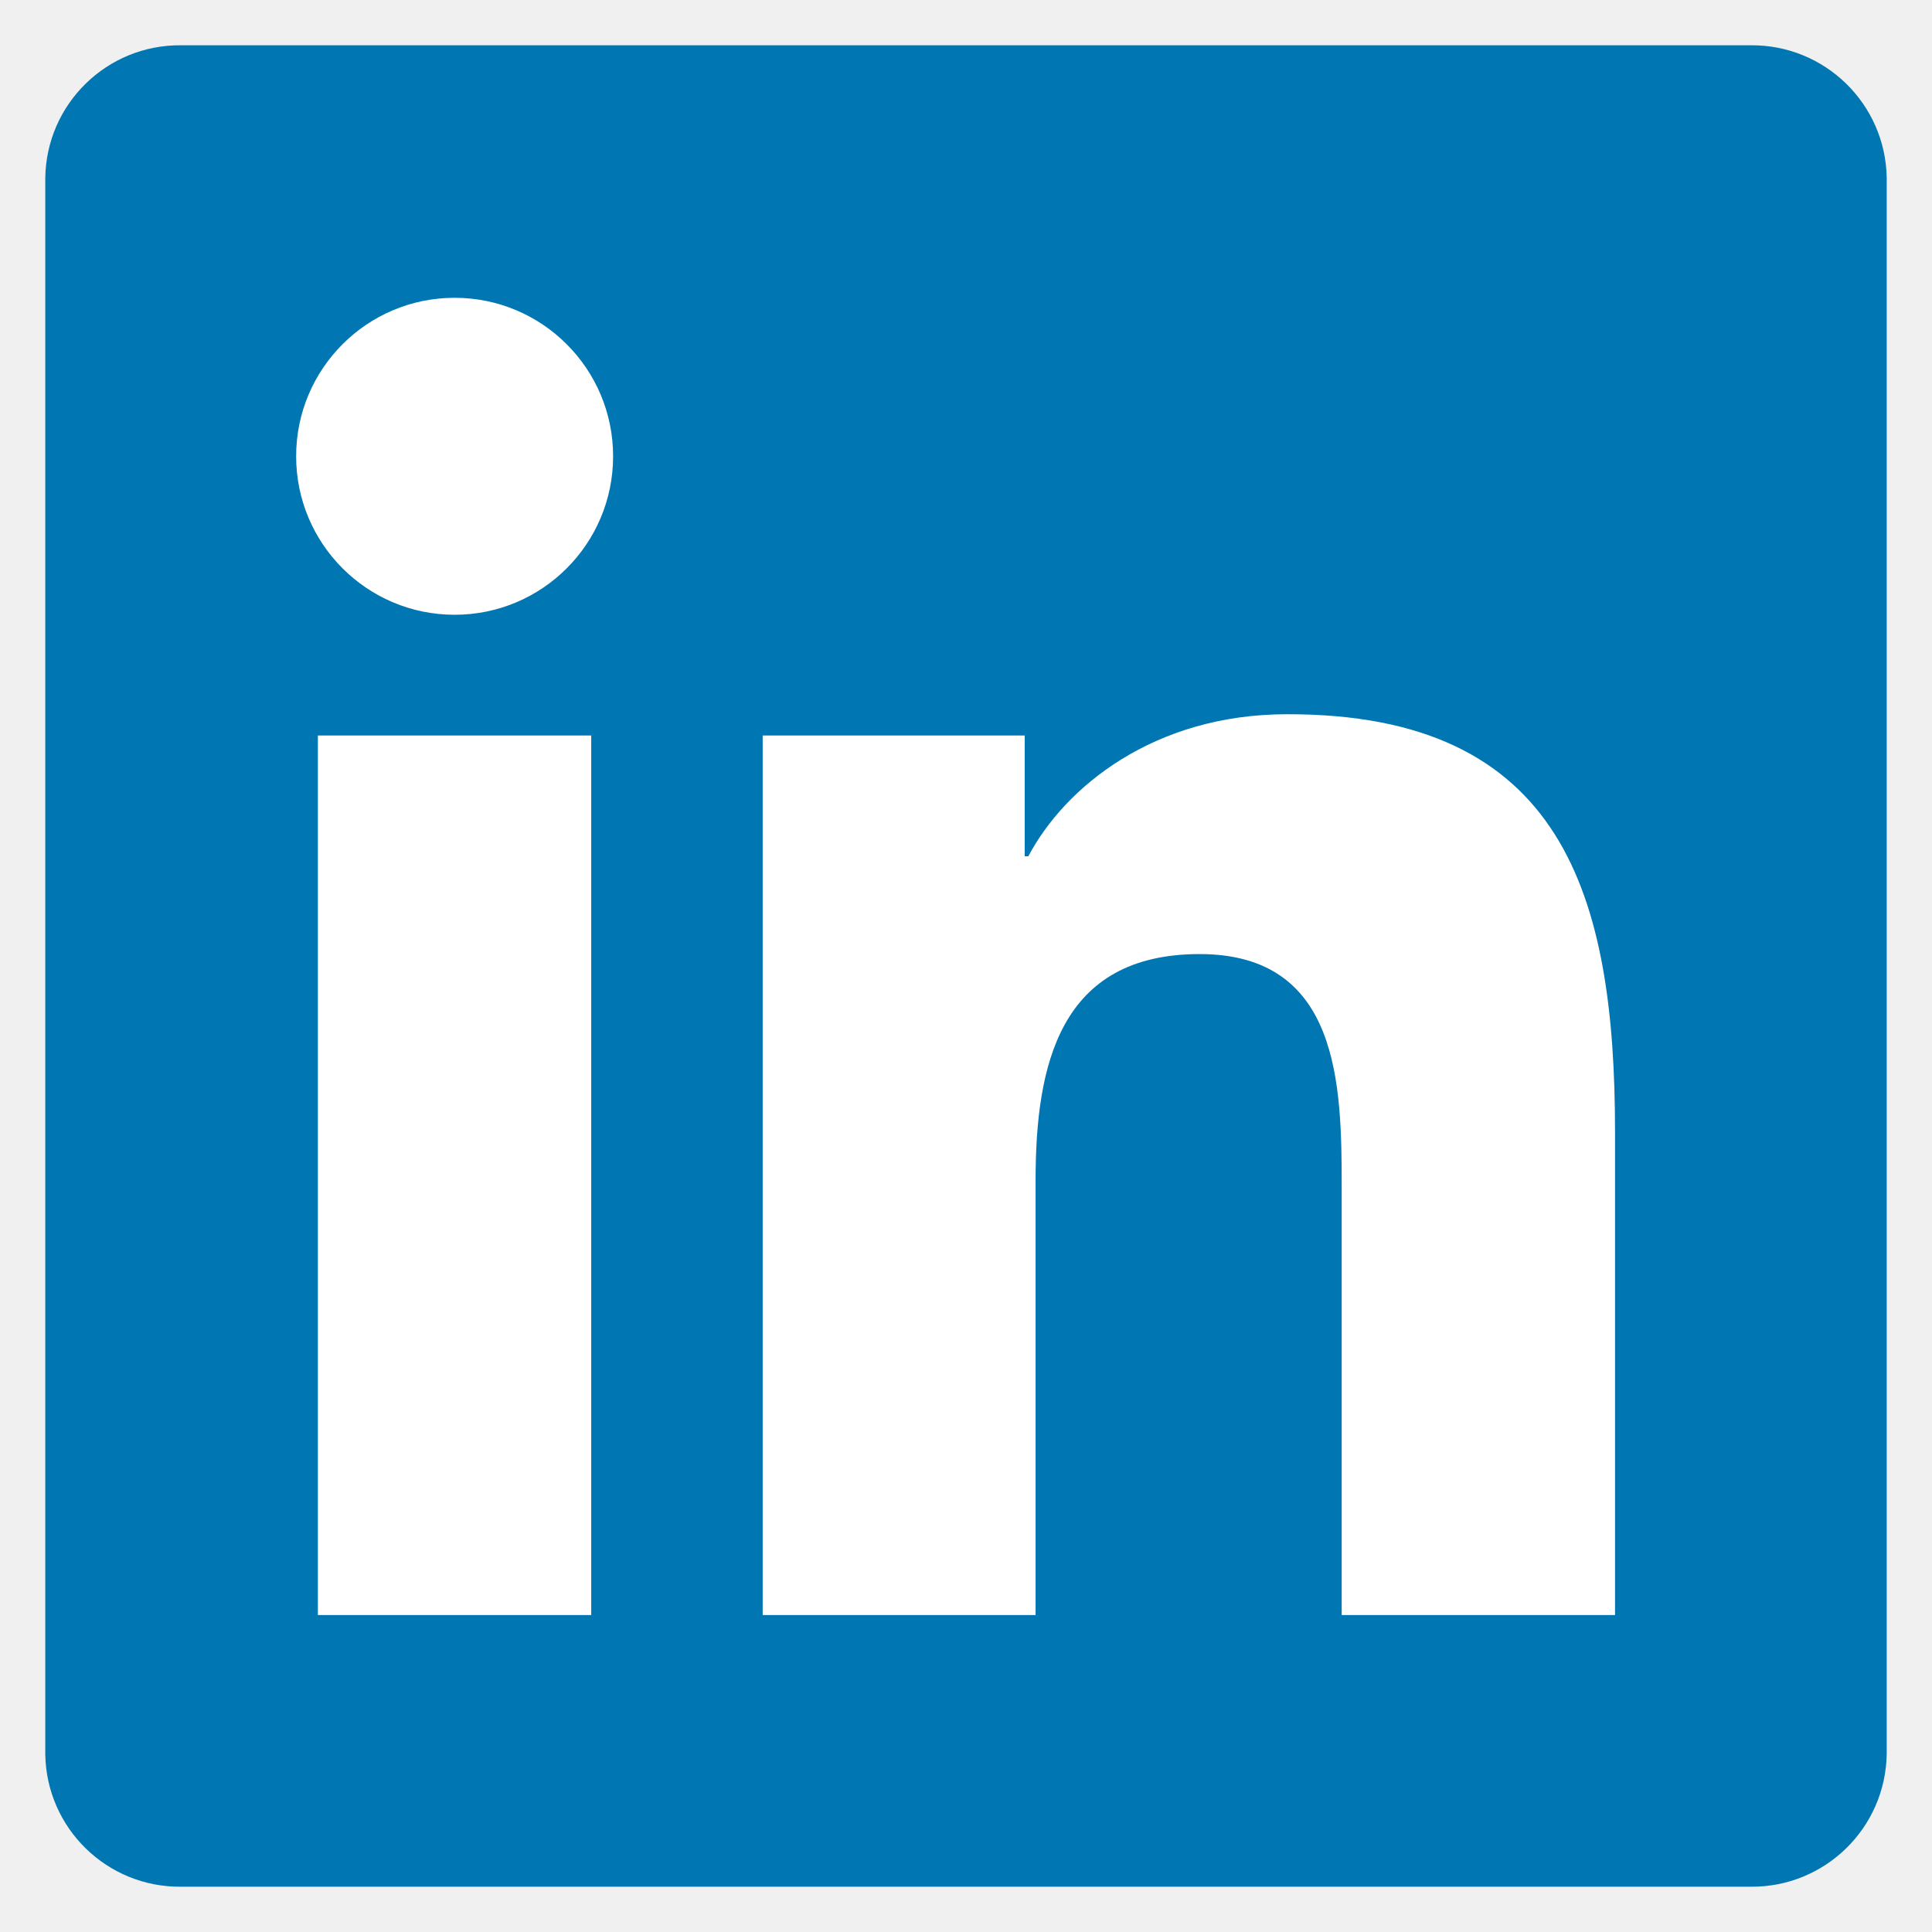
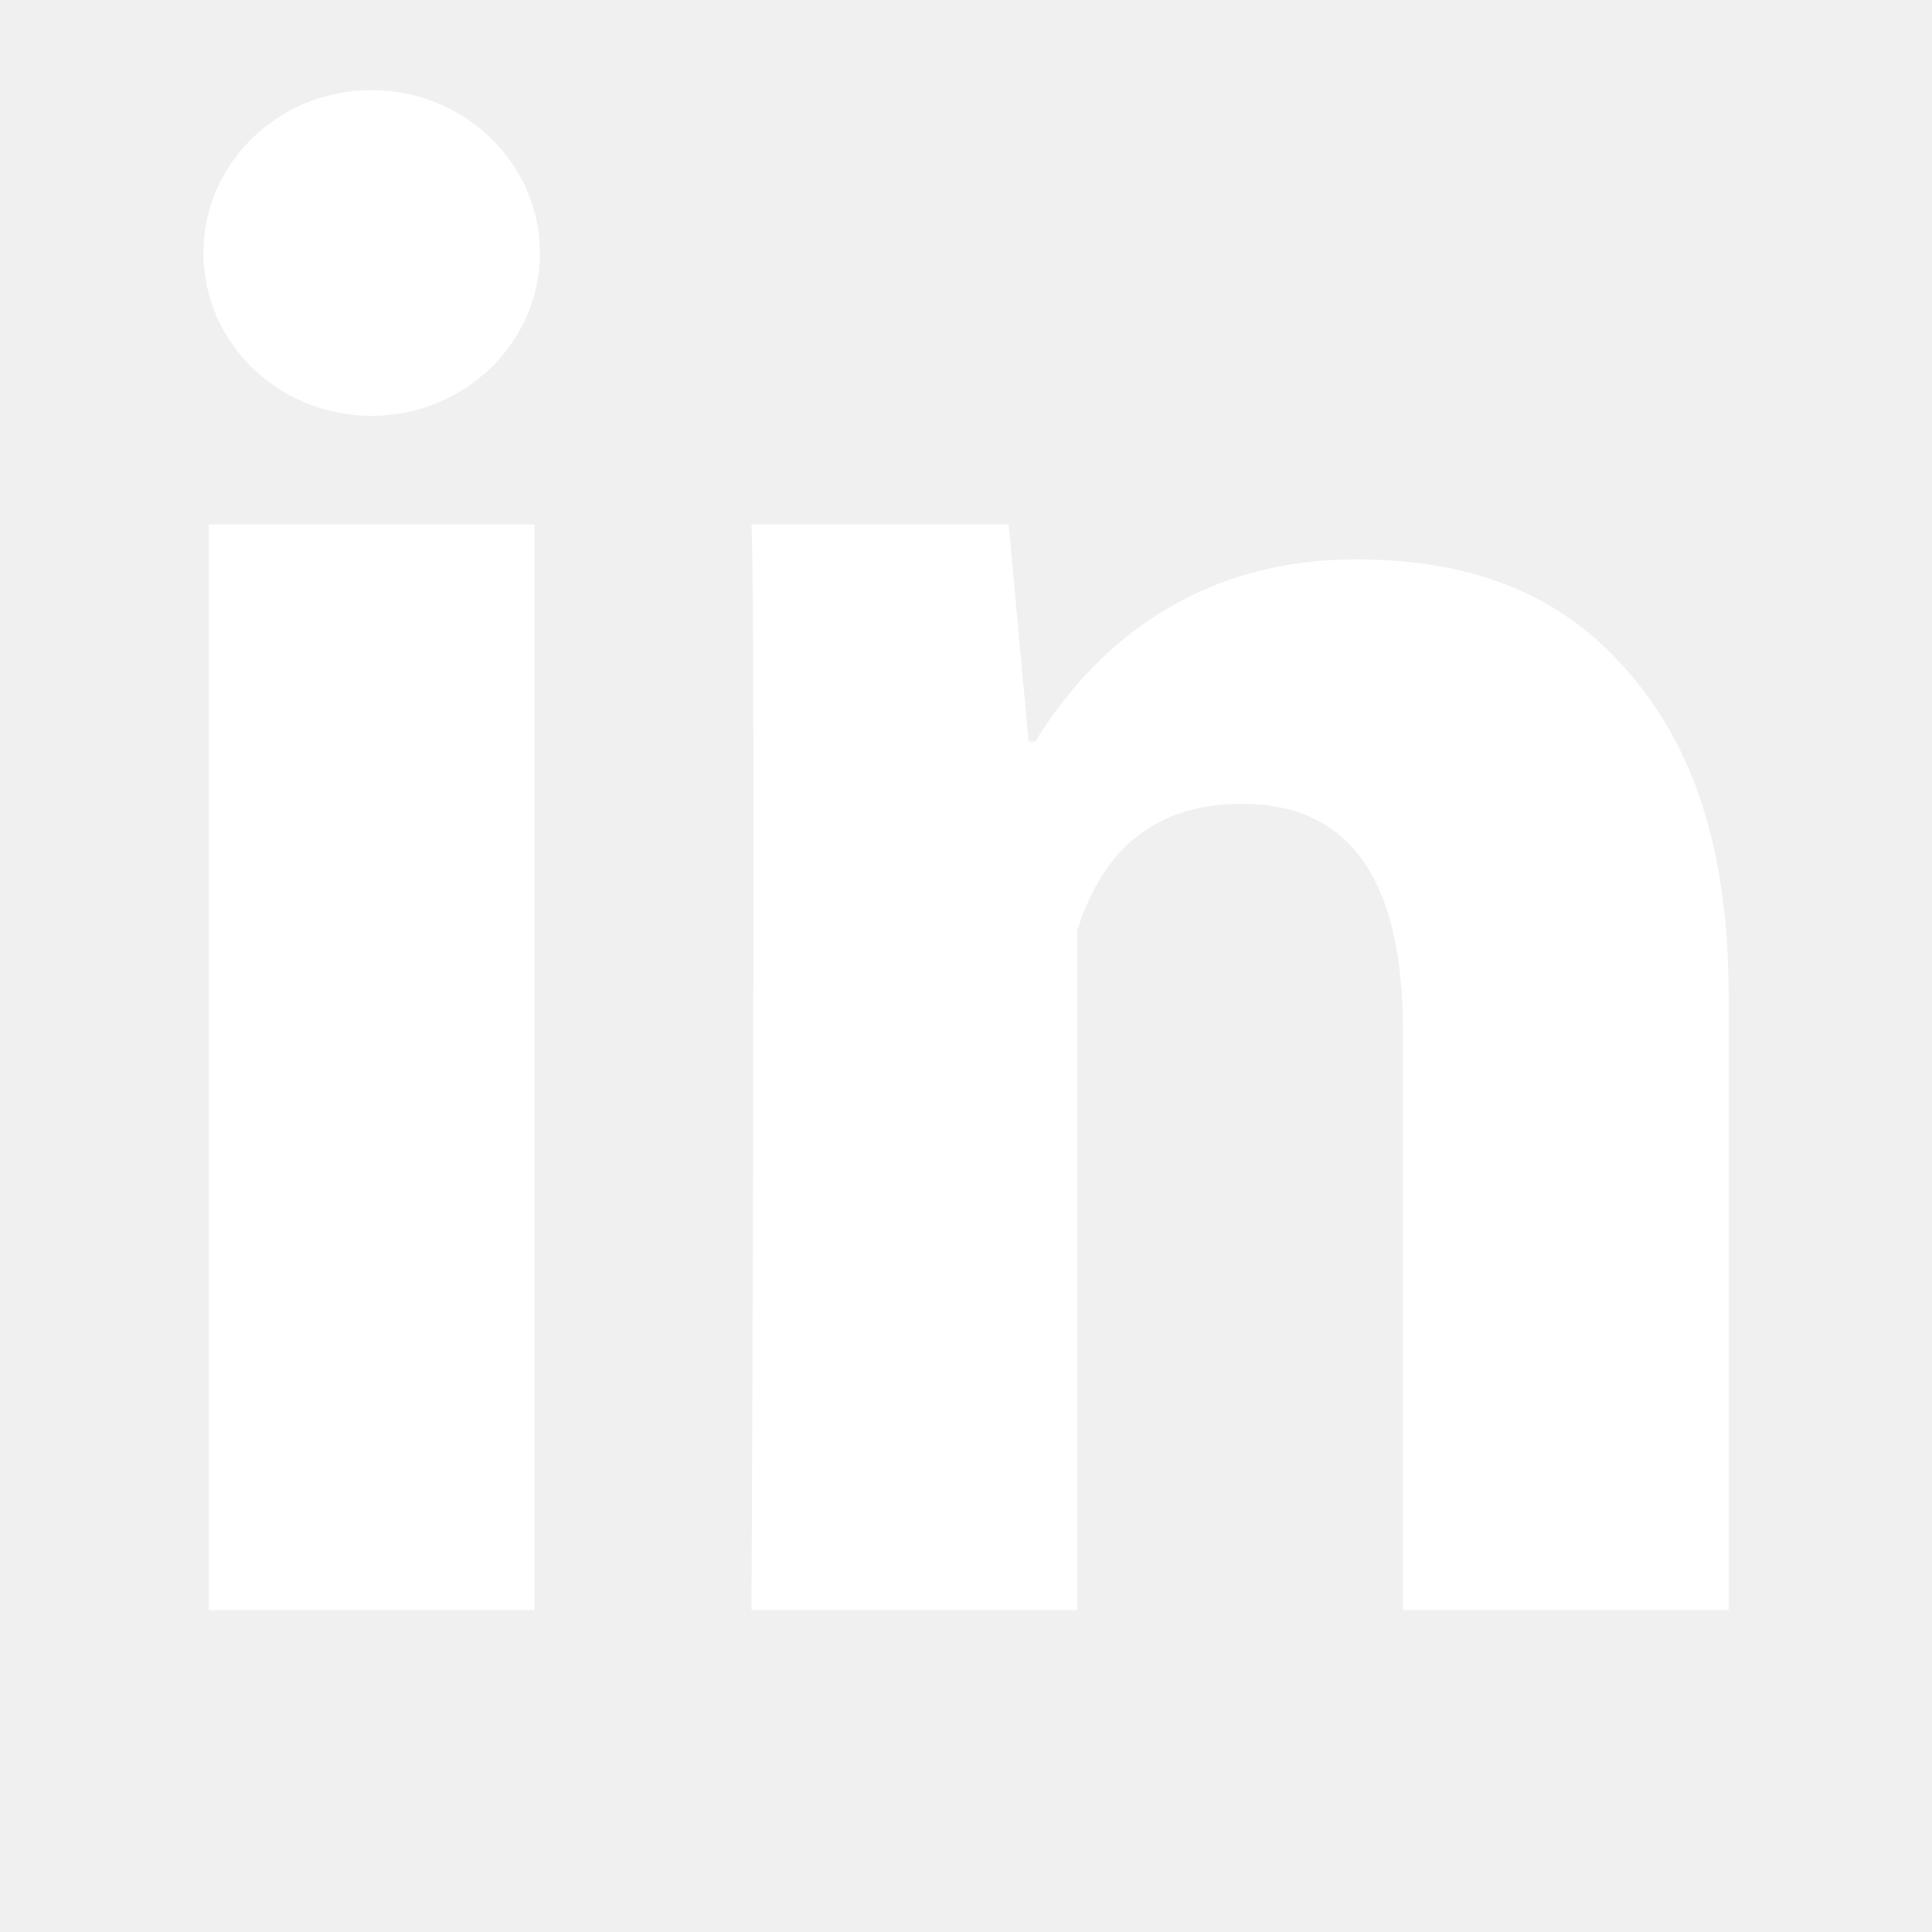
- <svg xmlns="http://www.w3.org/2000/svg" id="Linkedin" viewBox="0 0 128 128">
-   <g id="original">
-     <path fill="#0076b2" d="M116,3H12a8.91,8.91,0,0,0-9,8.8V116.22A8.91,8.91,0,0,0,12,125H116a8.93,8.93,0,0,0,9-8.81V11.77A8.93,8.93,0,0,0,116,3Z" />
-     <path fill="#fff" d="M21.06,48.73H39.17V107H21.06Zm9.06-29a10.5,10.5,0,1,1-10.5,10.49,10.5,10.5,0,0,1,10.5-10.49" />
-     <path fill="#fff" d="M50.53,48.73H67.89v8h.24c2.42-4.58,8.32-9.41,17.13-9.41C103.6,47.28,107,59.35,107,75v32H88.89V78.65c0-6.75-.12-15.44-9.41-15.44s-10.87,7.36-10.87,15V107H50.53Z" />
-   </g>
+ <svg xmlns="http://www.w3.org/2000/svg" class="i-svg" height="50" version="1.1" width="50" preserveAspectRatio="xMidYMid meet" viewBox="0 0 50 50" space="preserve" data-icon="facebook,">
+   <path d="M13.83,41.668H5.401V13.571h8.429V41.668z M44.737,41.668h-8.429V26.66c0-3.912-1.394-5.857-4.154-5.857 c-2.189,0-3.577,1.086-4.274,3.273c0,3.545,0,17.592,0,17.592h-8.431c0,0,0.115-25.288,0-28.097h6.656l0.514,5.619h0.175 c1.729-2.81,4.489-4.713,8.275-4.713c2.881,0,5.207,0.801,6.985,2.815c1.794,2.014,2.684,4.713,2.684,8.514V41.668z M9.615,2.333 c2.404,0,4.357,1.888,4.357,4.214c0,2.33-1.953,4.214-4.357,4.214c-2.403,0-4.351-1.885-4.351-4.214 C5.264,4.22,7.212,2.333,9.615,2.333z" fill="#ffffff" />
</svg>
